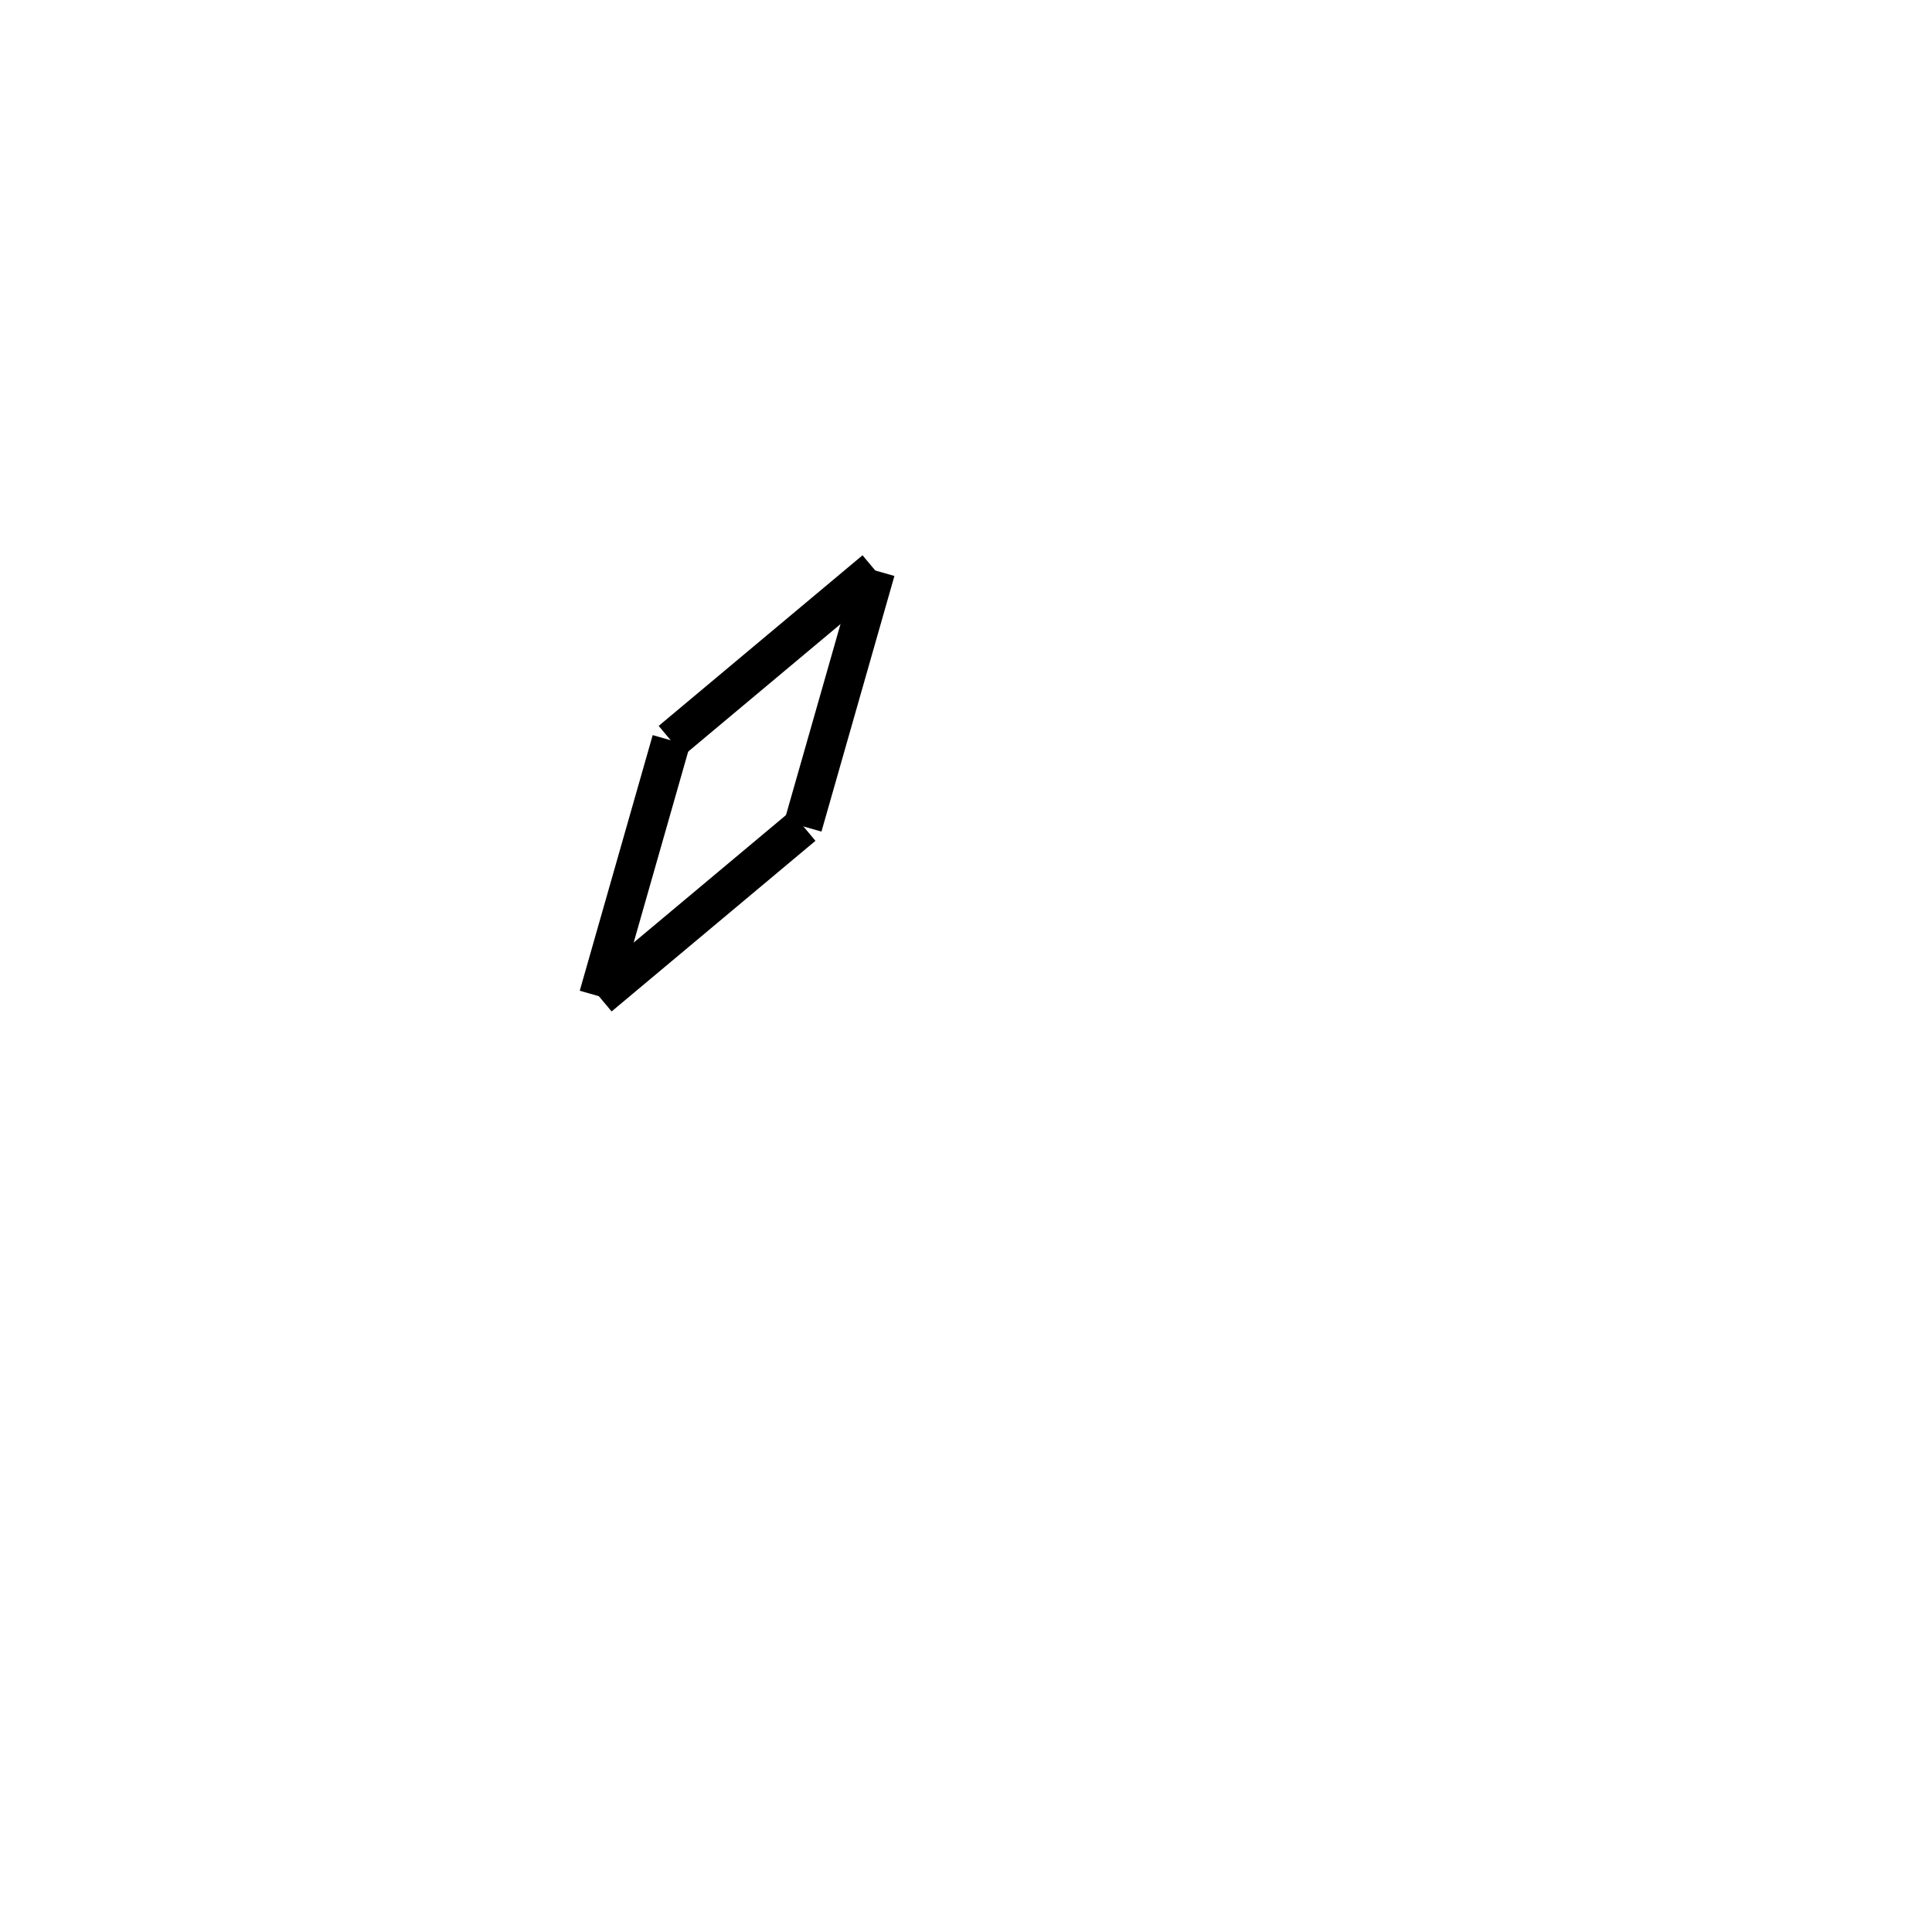
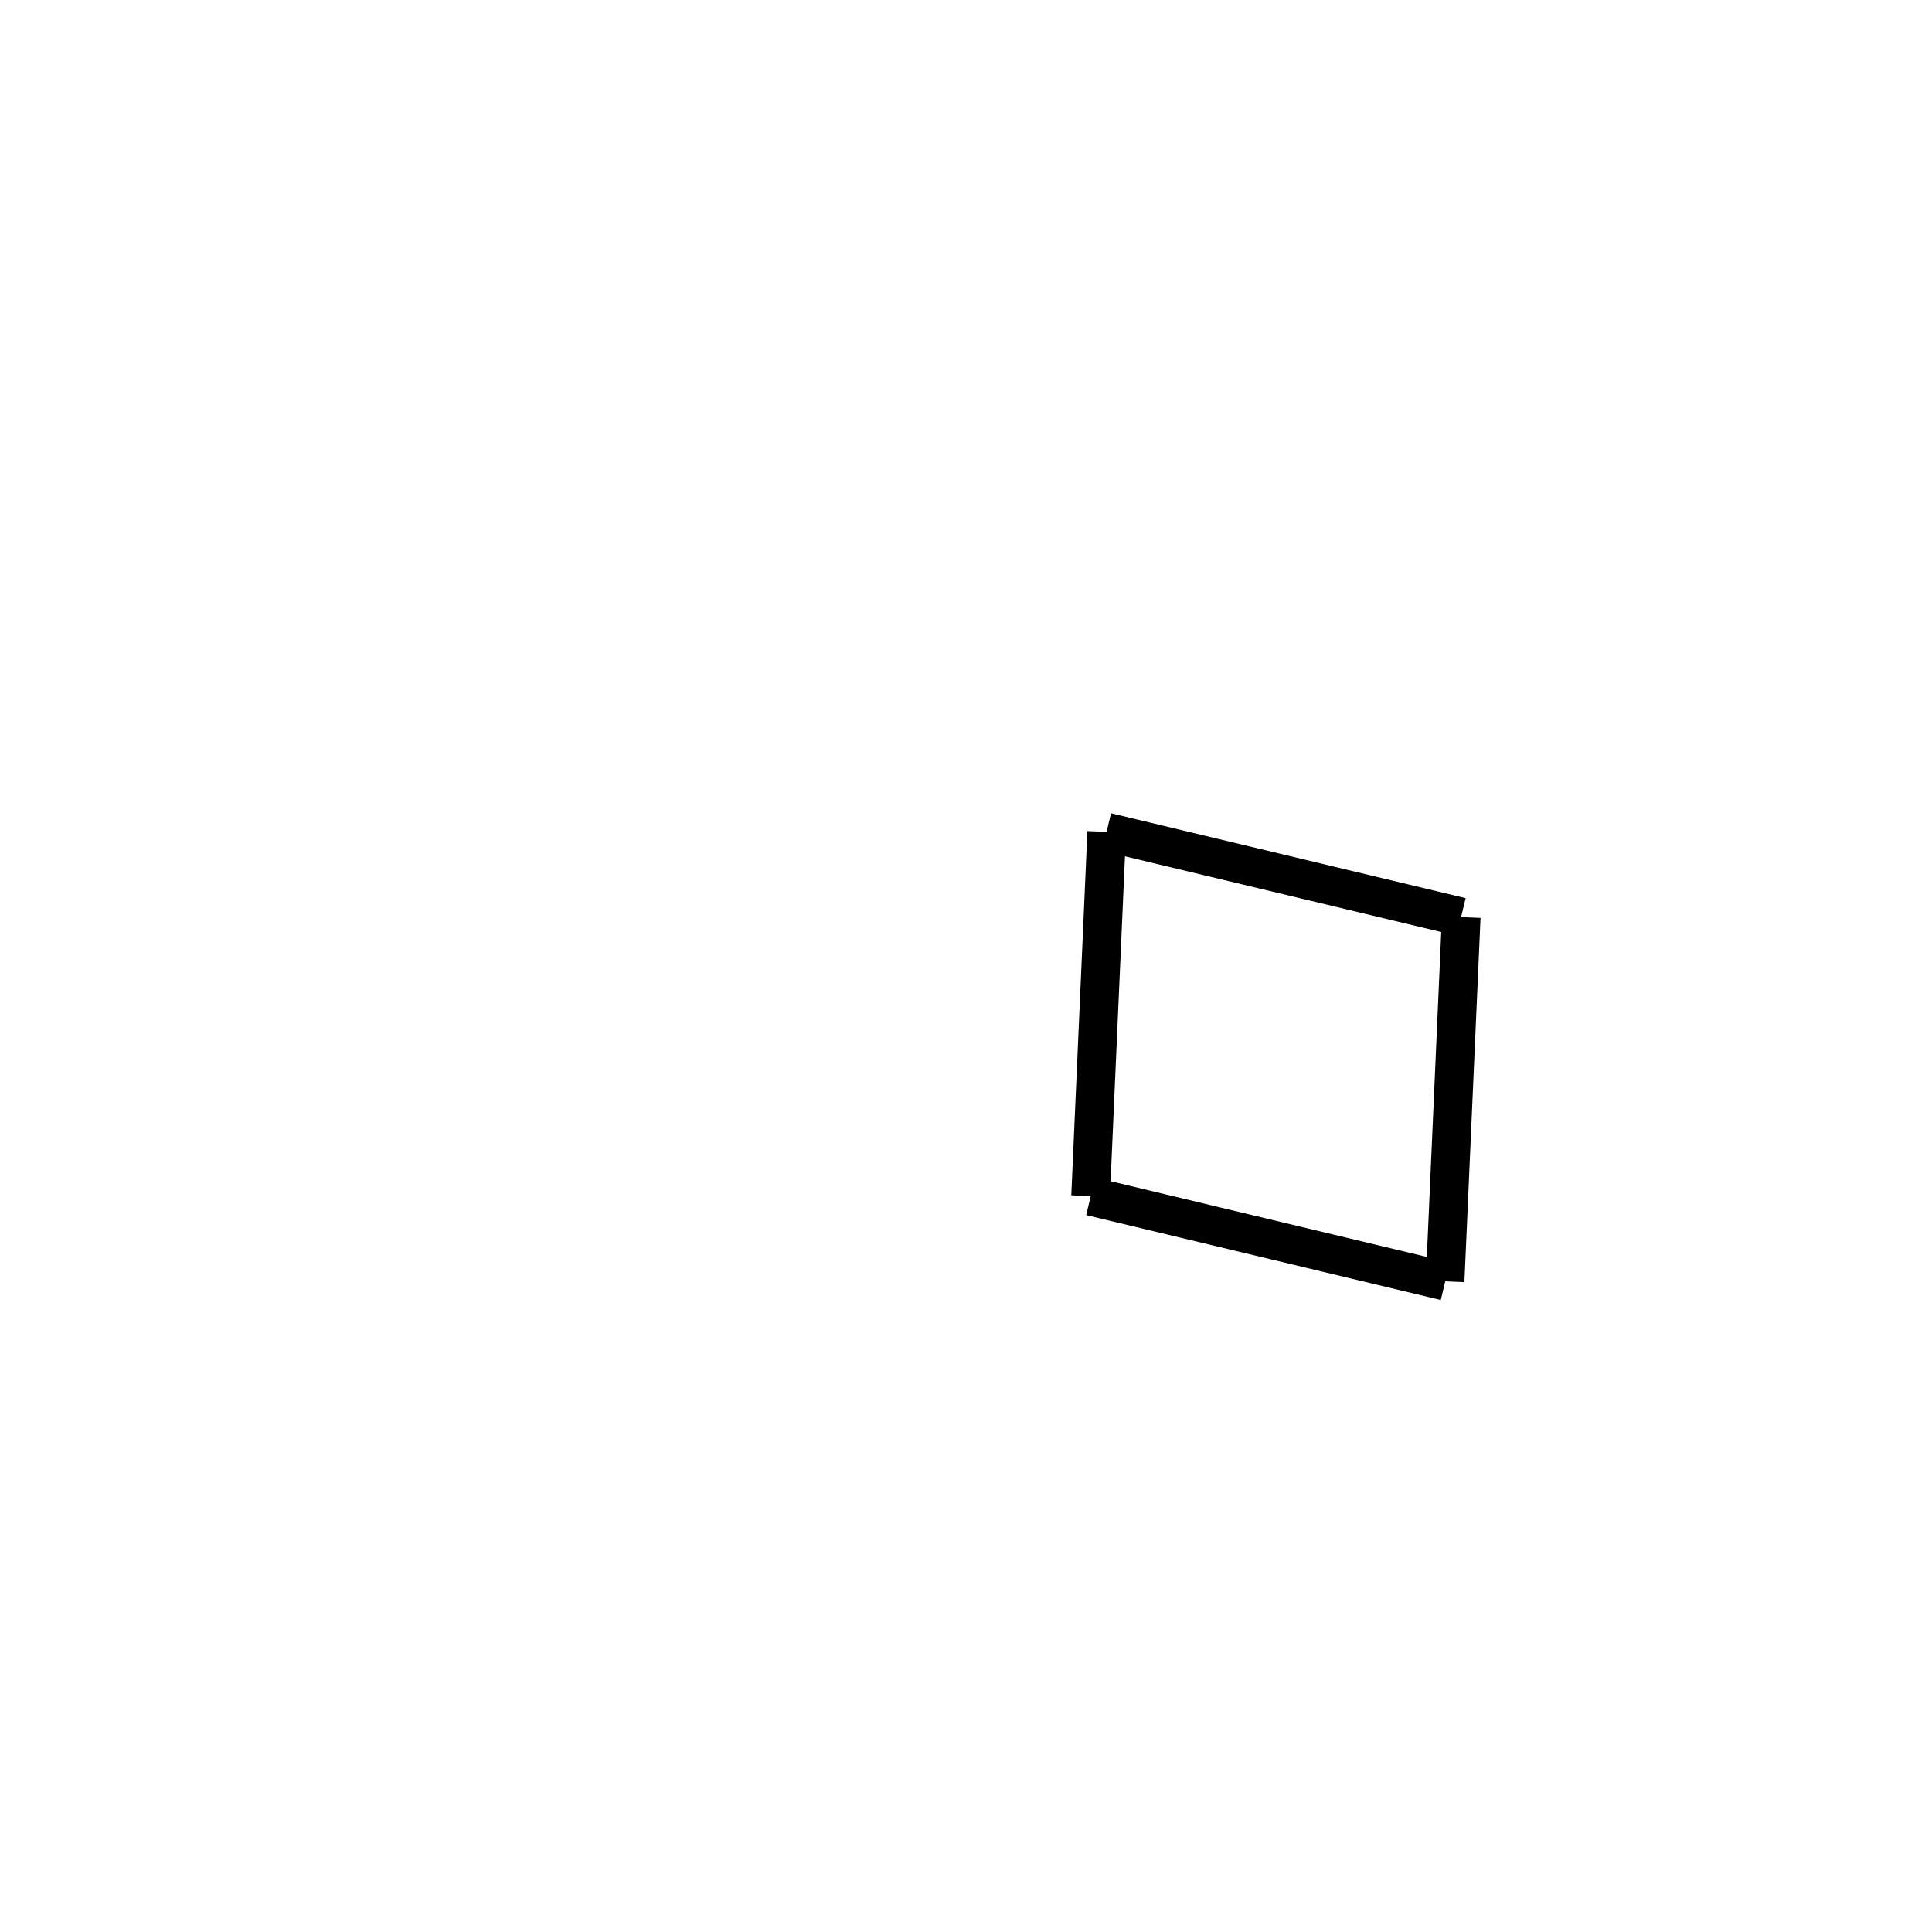
<svg xmlns="http://www.w3.org/2000/svg" height="100" width="100">
-   <line x1="45.333" y1="29.538" x2="41.557" y2="42.769" stroke-width="2" stroke="black" />
-   <line x1="41.566" y1="42.754" x2="31.015" y2="51.585" stroke-width="2" stroke="black" />
-   <line x1="34.745" y1="38.324" x2="30.969" y2="51.555" stroke-width="2" stroke="black" />
-   <line x1="45.286" y1="29.508" x2="34.735" y2="38.339" stroke-width="2" stroke="black" />
+   <line x1="57.275" y1="43.067" x2="75.628" y2="47.461" stroke-width="2" stroke="black" />
+   <line x1="75.633" y1="47.468" x2="74.798" y2="66.321" stroke-width="2" stroke="black" />
+   <line x1="56.454" y1="61.921" x2="74.807" y2="66.315" stroke-width="2" stroke="black" />
+   <line x1="57.284" y1="43.06" x2="56.449" y2="61.913" stroke-width="2" stroke="black" />
</svg>
